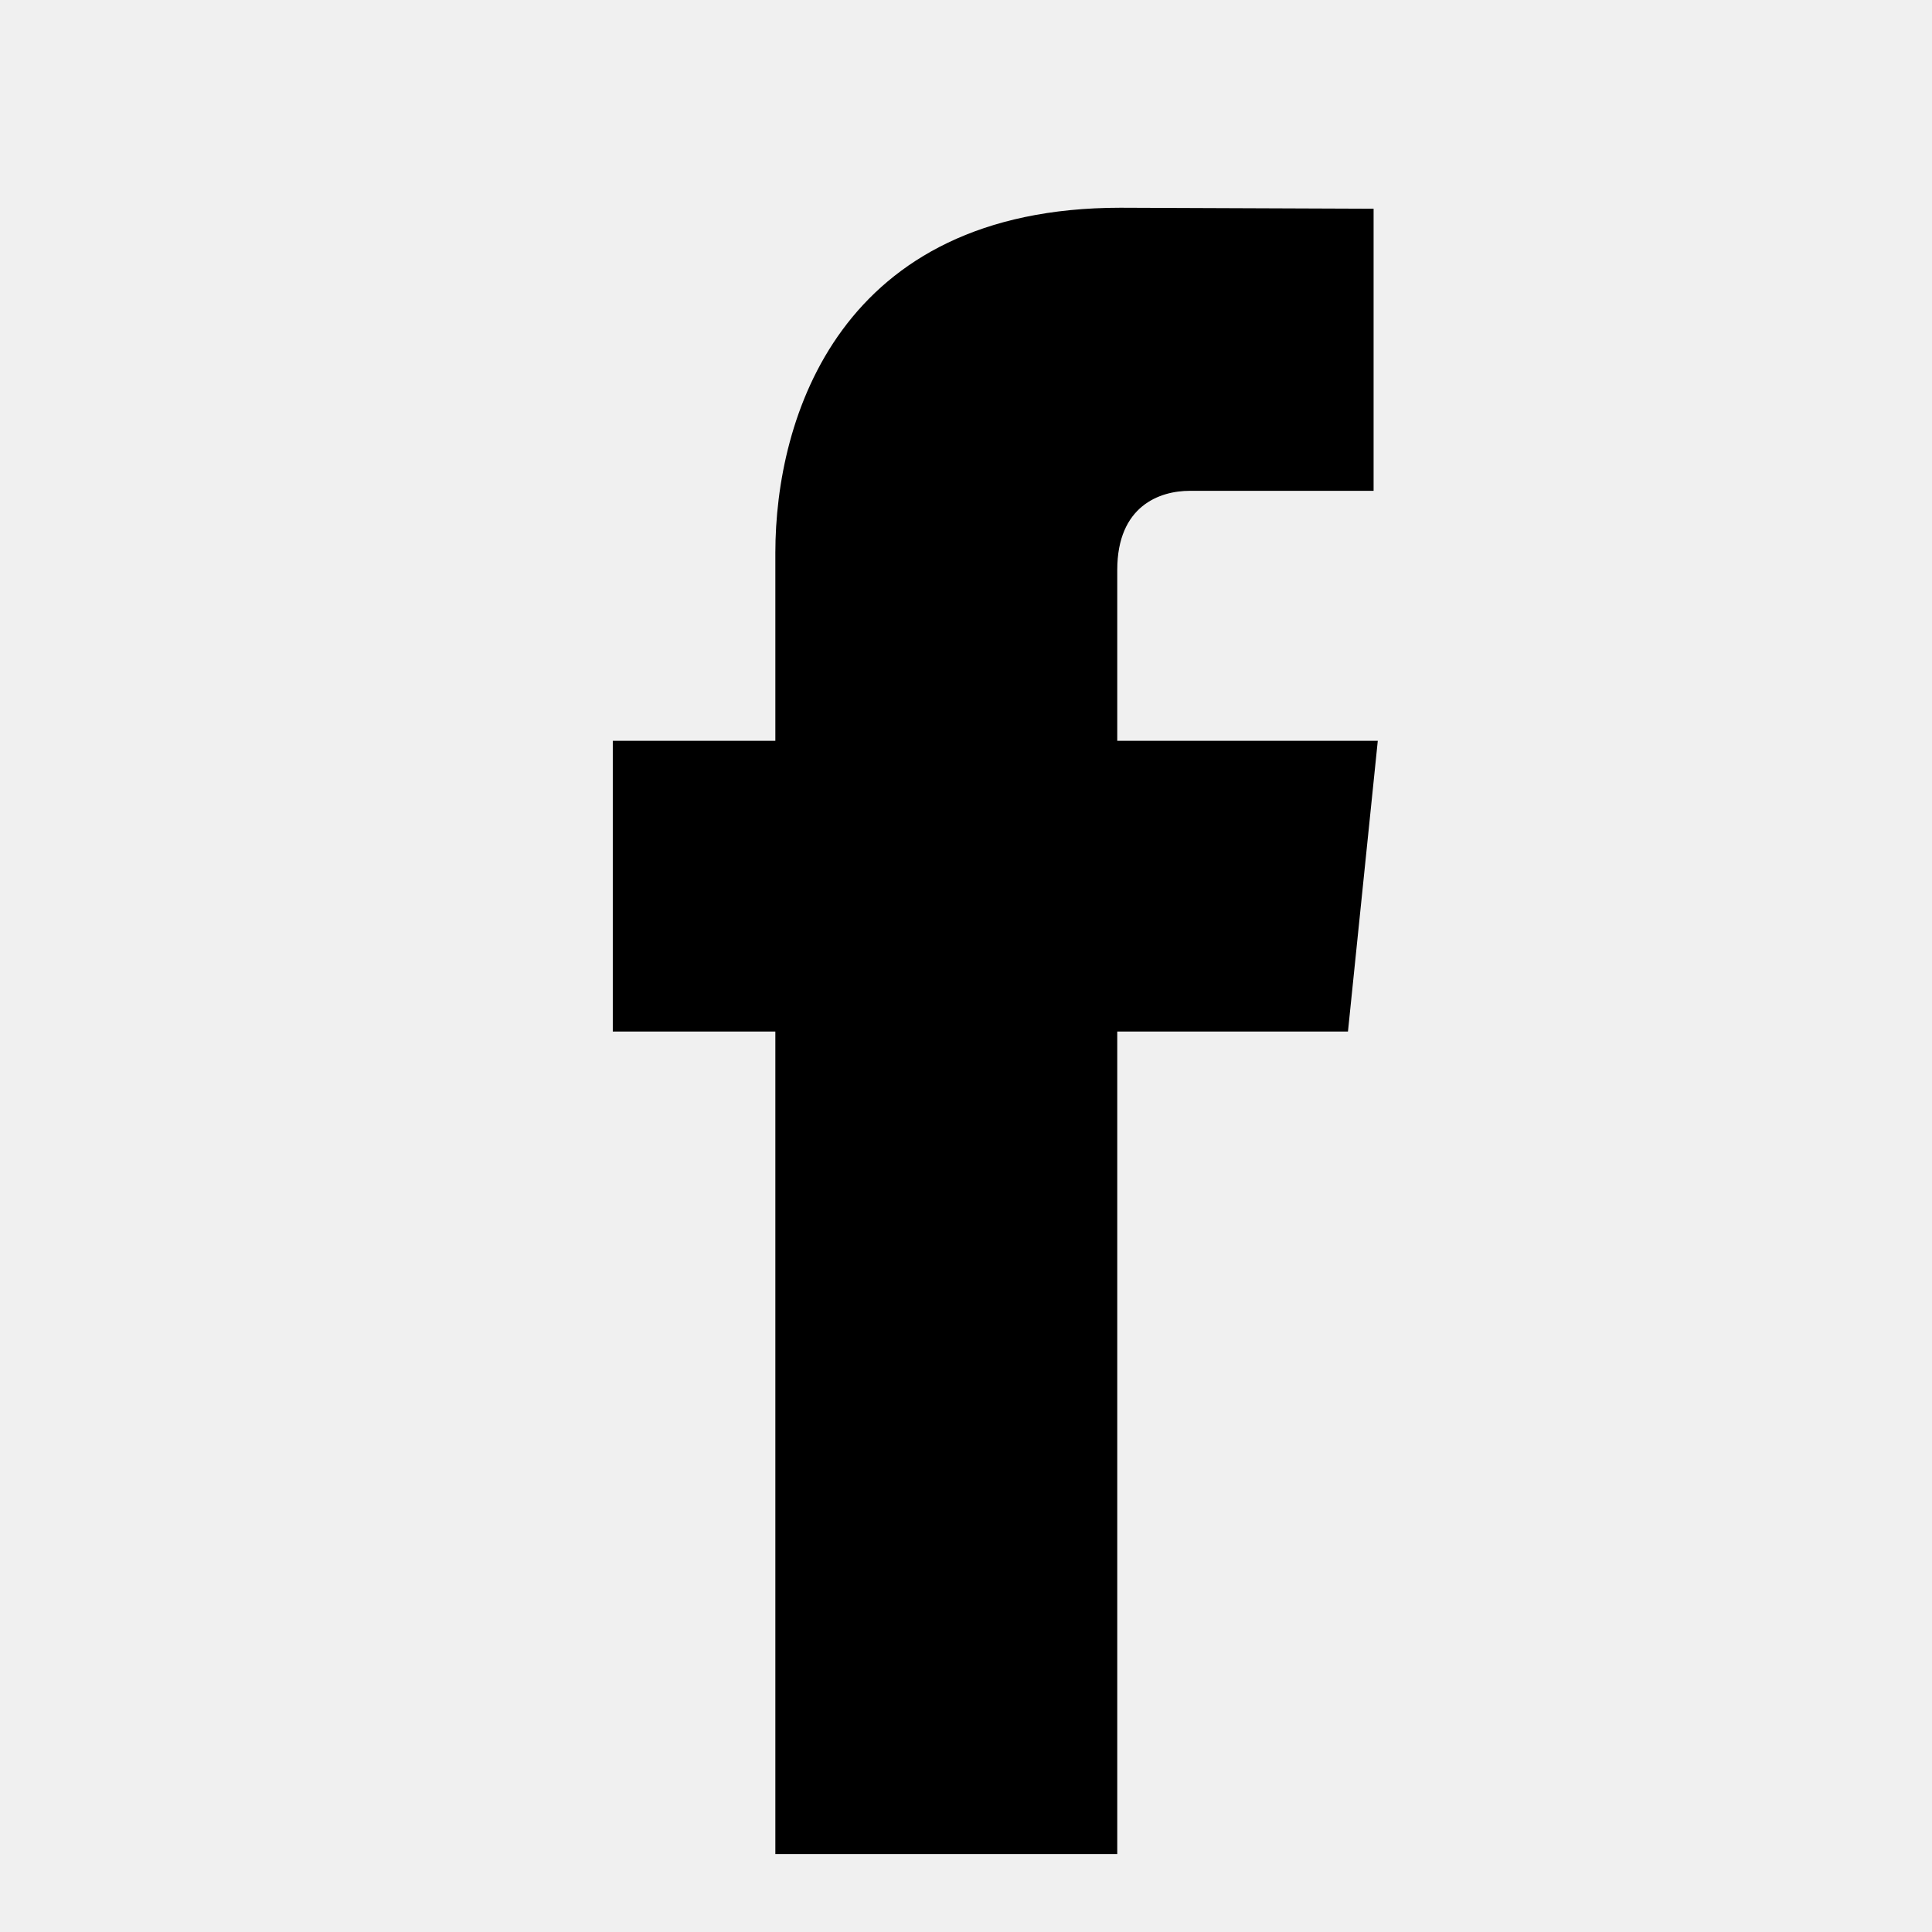
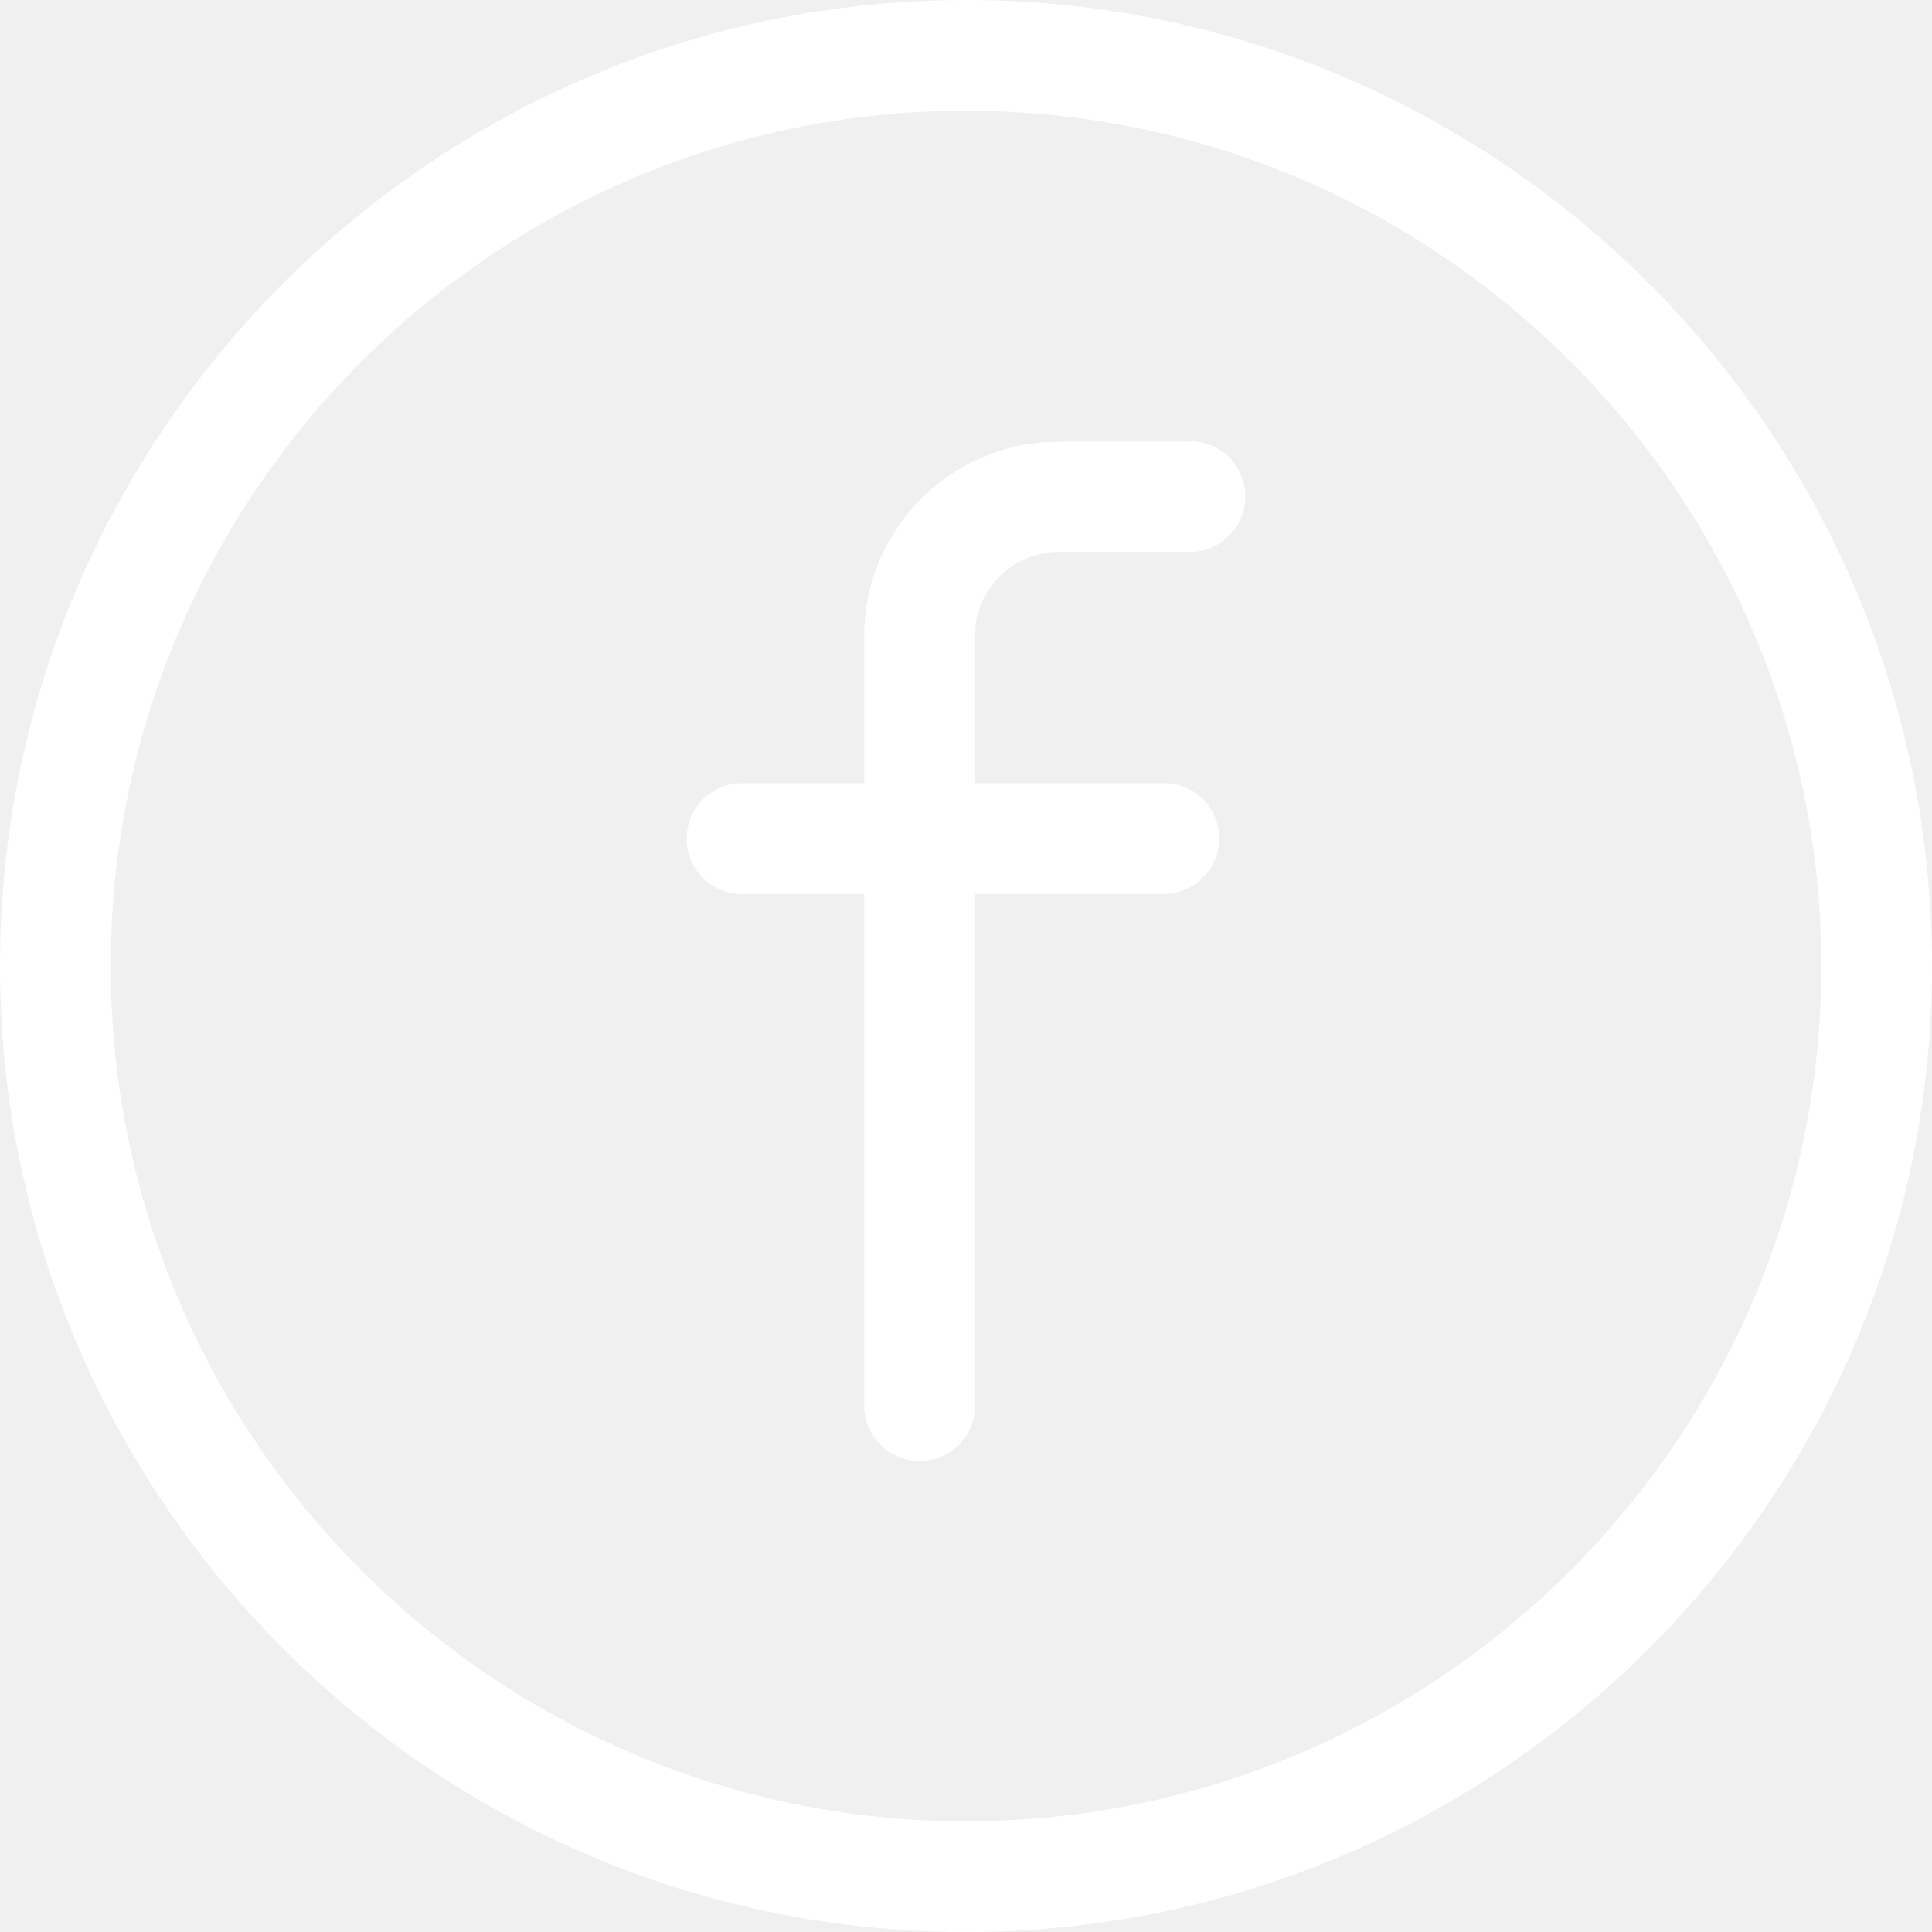
- <svg xmlns="http://www.w3.org/2000/svg" enable-background="new 0 0 56.693 56.693" height="56.693px" id="Layer_1" version="1.1" viewBox="0 0 56.693 56.693" width="56.693px" xml:space="preserve">
-   <path d="M40.43,21.739h-7.645v-5.014c0-1.883,1.248-2.322,2.127-2.322c0.877,0,5.395,0,5.395,0V6.125l-7.43-0.029  c-8.248,0-10.125,6.174-10.125,10.125v5.518h-4.77v8.53h4.77c0,10.947,0,24.137,0,24.137h10.033c0,0,0-13.32,0-24.137h6.77  L40.43,21.739z" />
+ <svg xmlns="http://www.w3.org/2000/svg" id="Capa_2" data-name="Capa 2" viewBox="0 0 37 37">
+   <defs>
+     <style>
+       .cls-1 {
+         fill: #fff;
+       }
+     </style>
+   </defs>
+   <g id="Capa_1-2" data-name="Capa 1">
+     <g>
+       <path class="cls-1" d="M18.5,0C8.3,0,0,8.3,0,18.5s8.3,18.5,18.5,18.5,18.5-8.3,18.5-18.5S28.7,0,18.5,0ZM18.5,34.88c-9.03,0-16.38-7.35-16.38-16.38S9.47,2.12,18.5,2.12s16.38,7.35,16.38,16.38-7.35,16.38-16.38,16.38Z" />
+       <path class="cls-1" d="M22.78,8.46h-2.51c-2.05,0-3.72,1.67-3.72,3.72v2.82h-2.34c-.58,0-1.06.47-1.06,1.06s.47,1.06,1.06,1.06h2.34v9.8c0,.58.47,1.06,1.06,1.06s1.06-.47,1.06-1.06v-9.8h3.62c.58,0,1.06-.47,1.06-1.06s-.47-1.06-1.06-1.06h-3.62v-2.82c0-.89.72-1.61,1.61-1.61h2.51c.58,0,1.06-.47,1.06-1.06s-.47-1.06-1.06-1.06Z" />
+     </g>
+   </g>
</svg>
